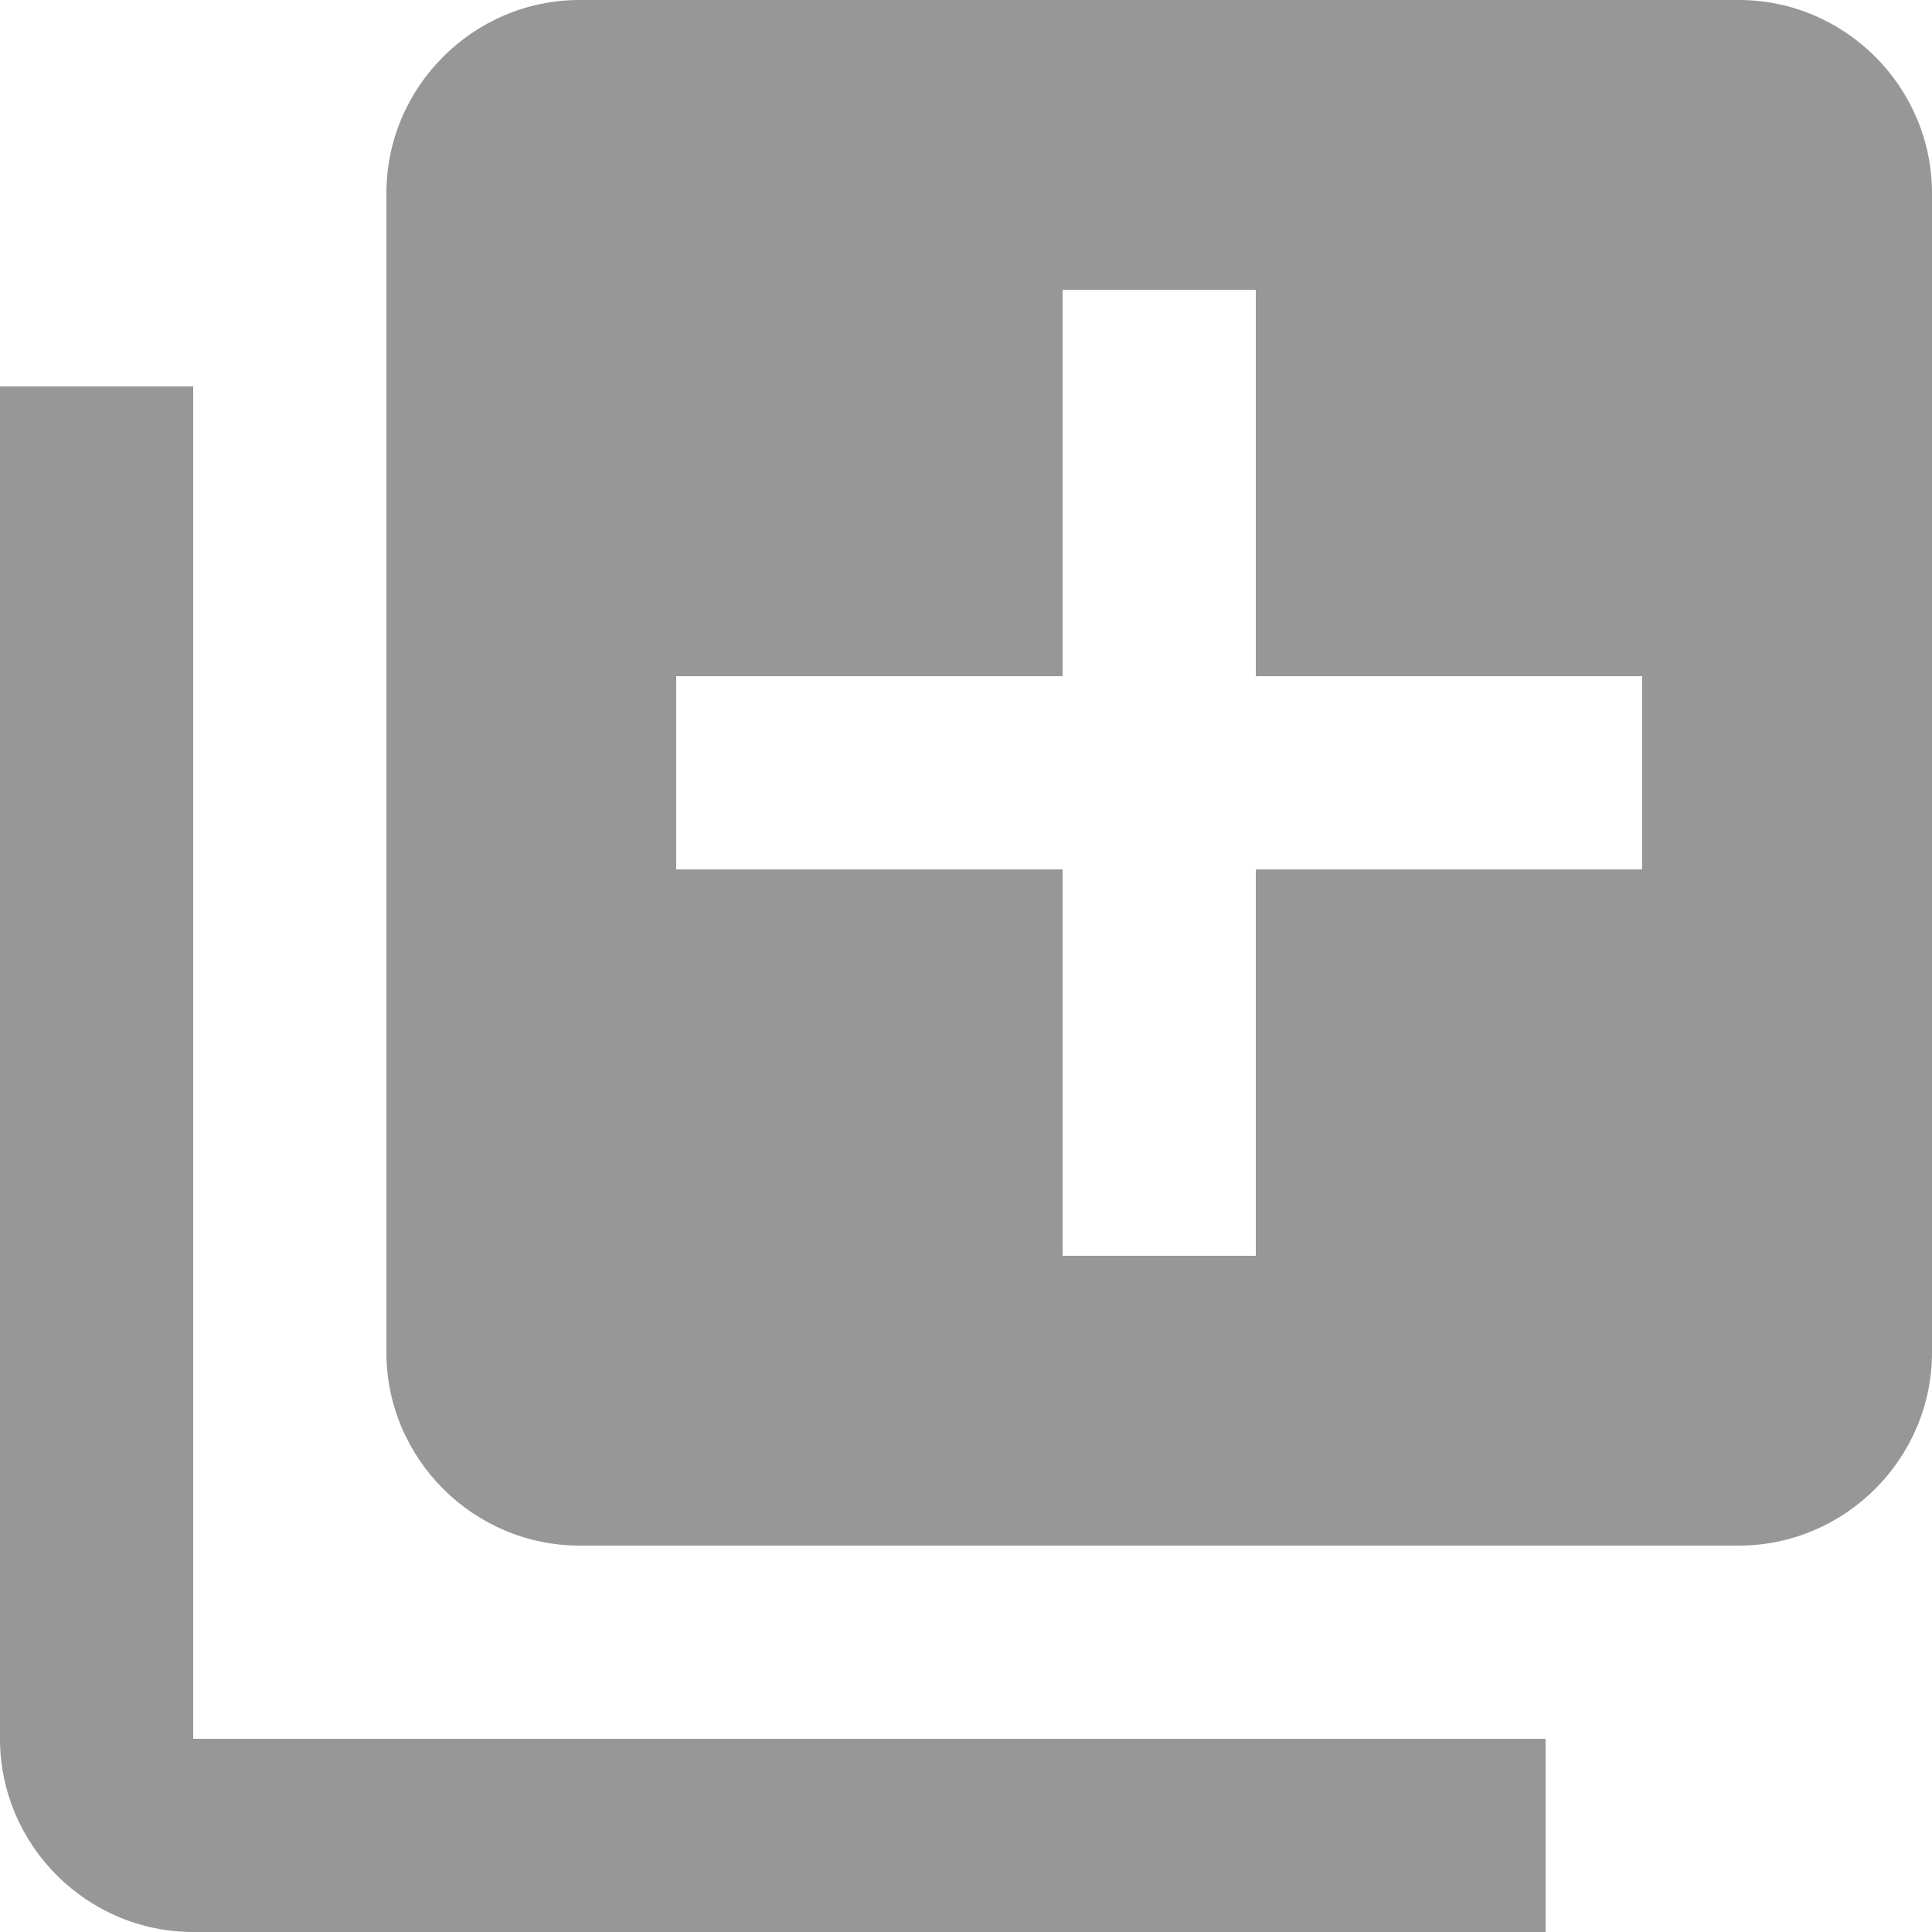
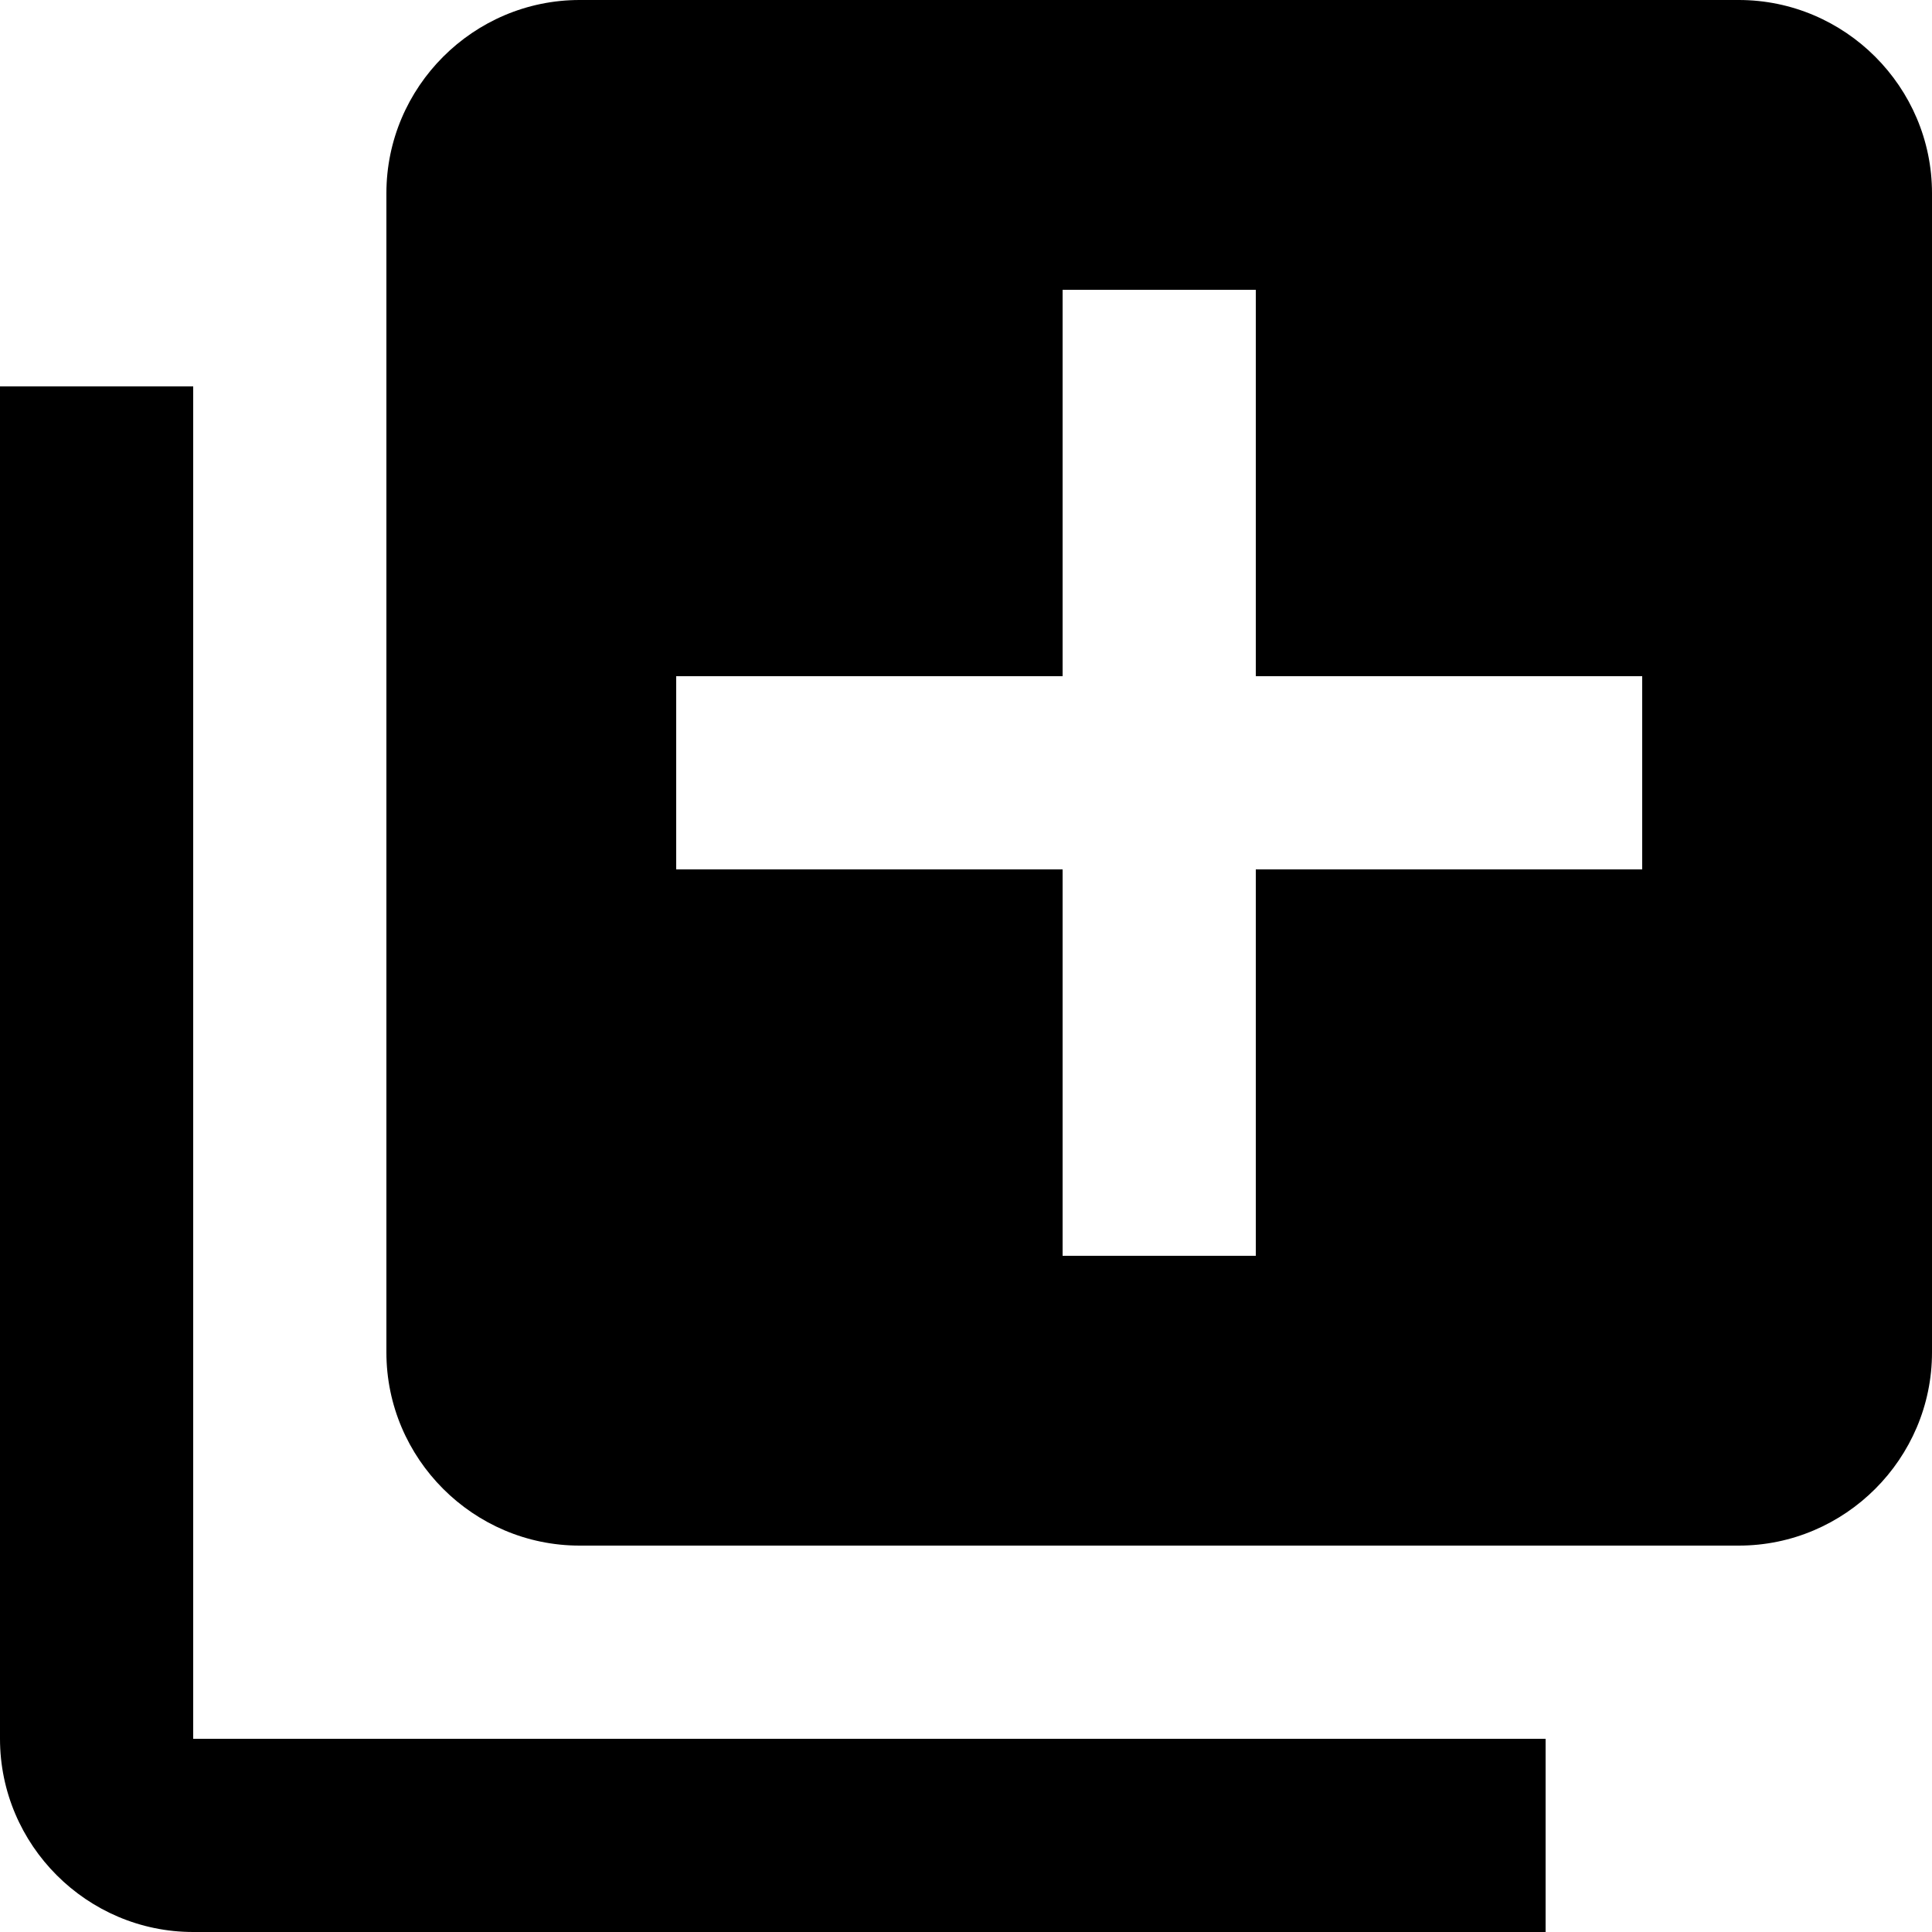
- <svg xmlns="http://www.w3.org/2000/svg" viewBox="0 0 14 14" fill="none">
-   <path d="M1.4 2.8H0V12.6C0 13.37 0.63 14 1.4 14H11.2V12.6H1.4V2.8ZM12.6 0H4.2C3.43 0 2.8 0.63 2.8 1.4V9.8C2.8 10.57 3.43 11.2 4.2 11.2H12.6C13.37 11.2 14 10.57 14 9.8V1.4C14 0.63 13.37 0 12.6 0ZM11.9 6.3H9.1V9.1H7.7V6.3H4.9V4.9H7.7V2.1H9.1V4.9H11.9V6.3Z" fill="#979797" />
+ <svg xmlns="http://www.w3.org/2000/svg" viewBox="0 0 14 14">
+   <path d="M1.4 2.8H0V12.6C0 13.37 0.63 14 1.4 14H11.2V12.6H1.4V2.8ZM12.6 0H4.2C3.43 0 2.8 0.63 2.8 1.4V9.8C2.8 10.57 3.43 11.2 4.2 11.2H12.6C13.37 11.2 14 10.57 14 9.8V1.4C14 0.63 13.37 0 12.6 0ZM11.9 6.3H9.1V9.1H7.7V6.3H4.9V4.9H7.7V2.1H9.1V4.9H11.9V6.3Z" />
</svg>
